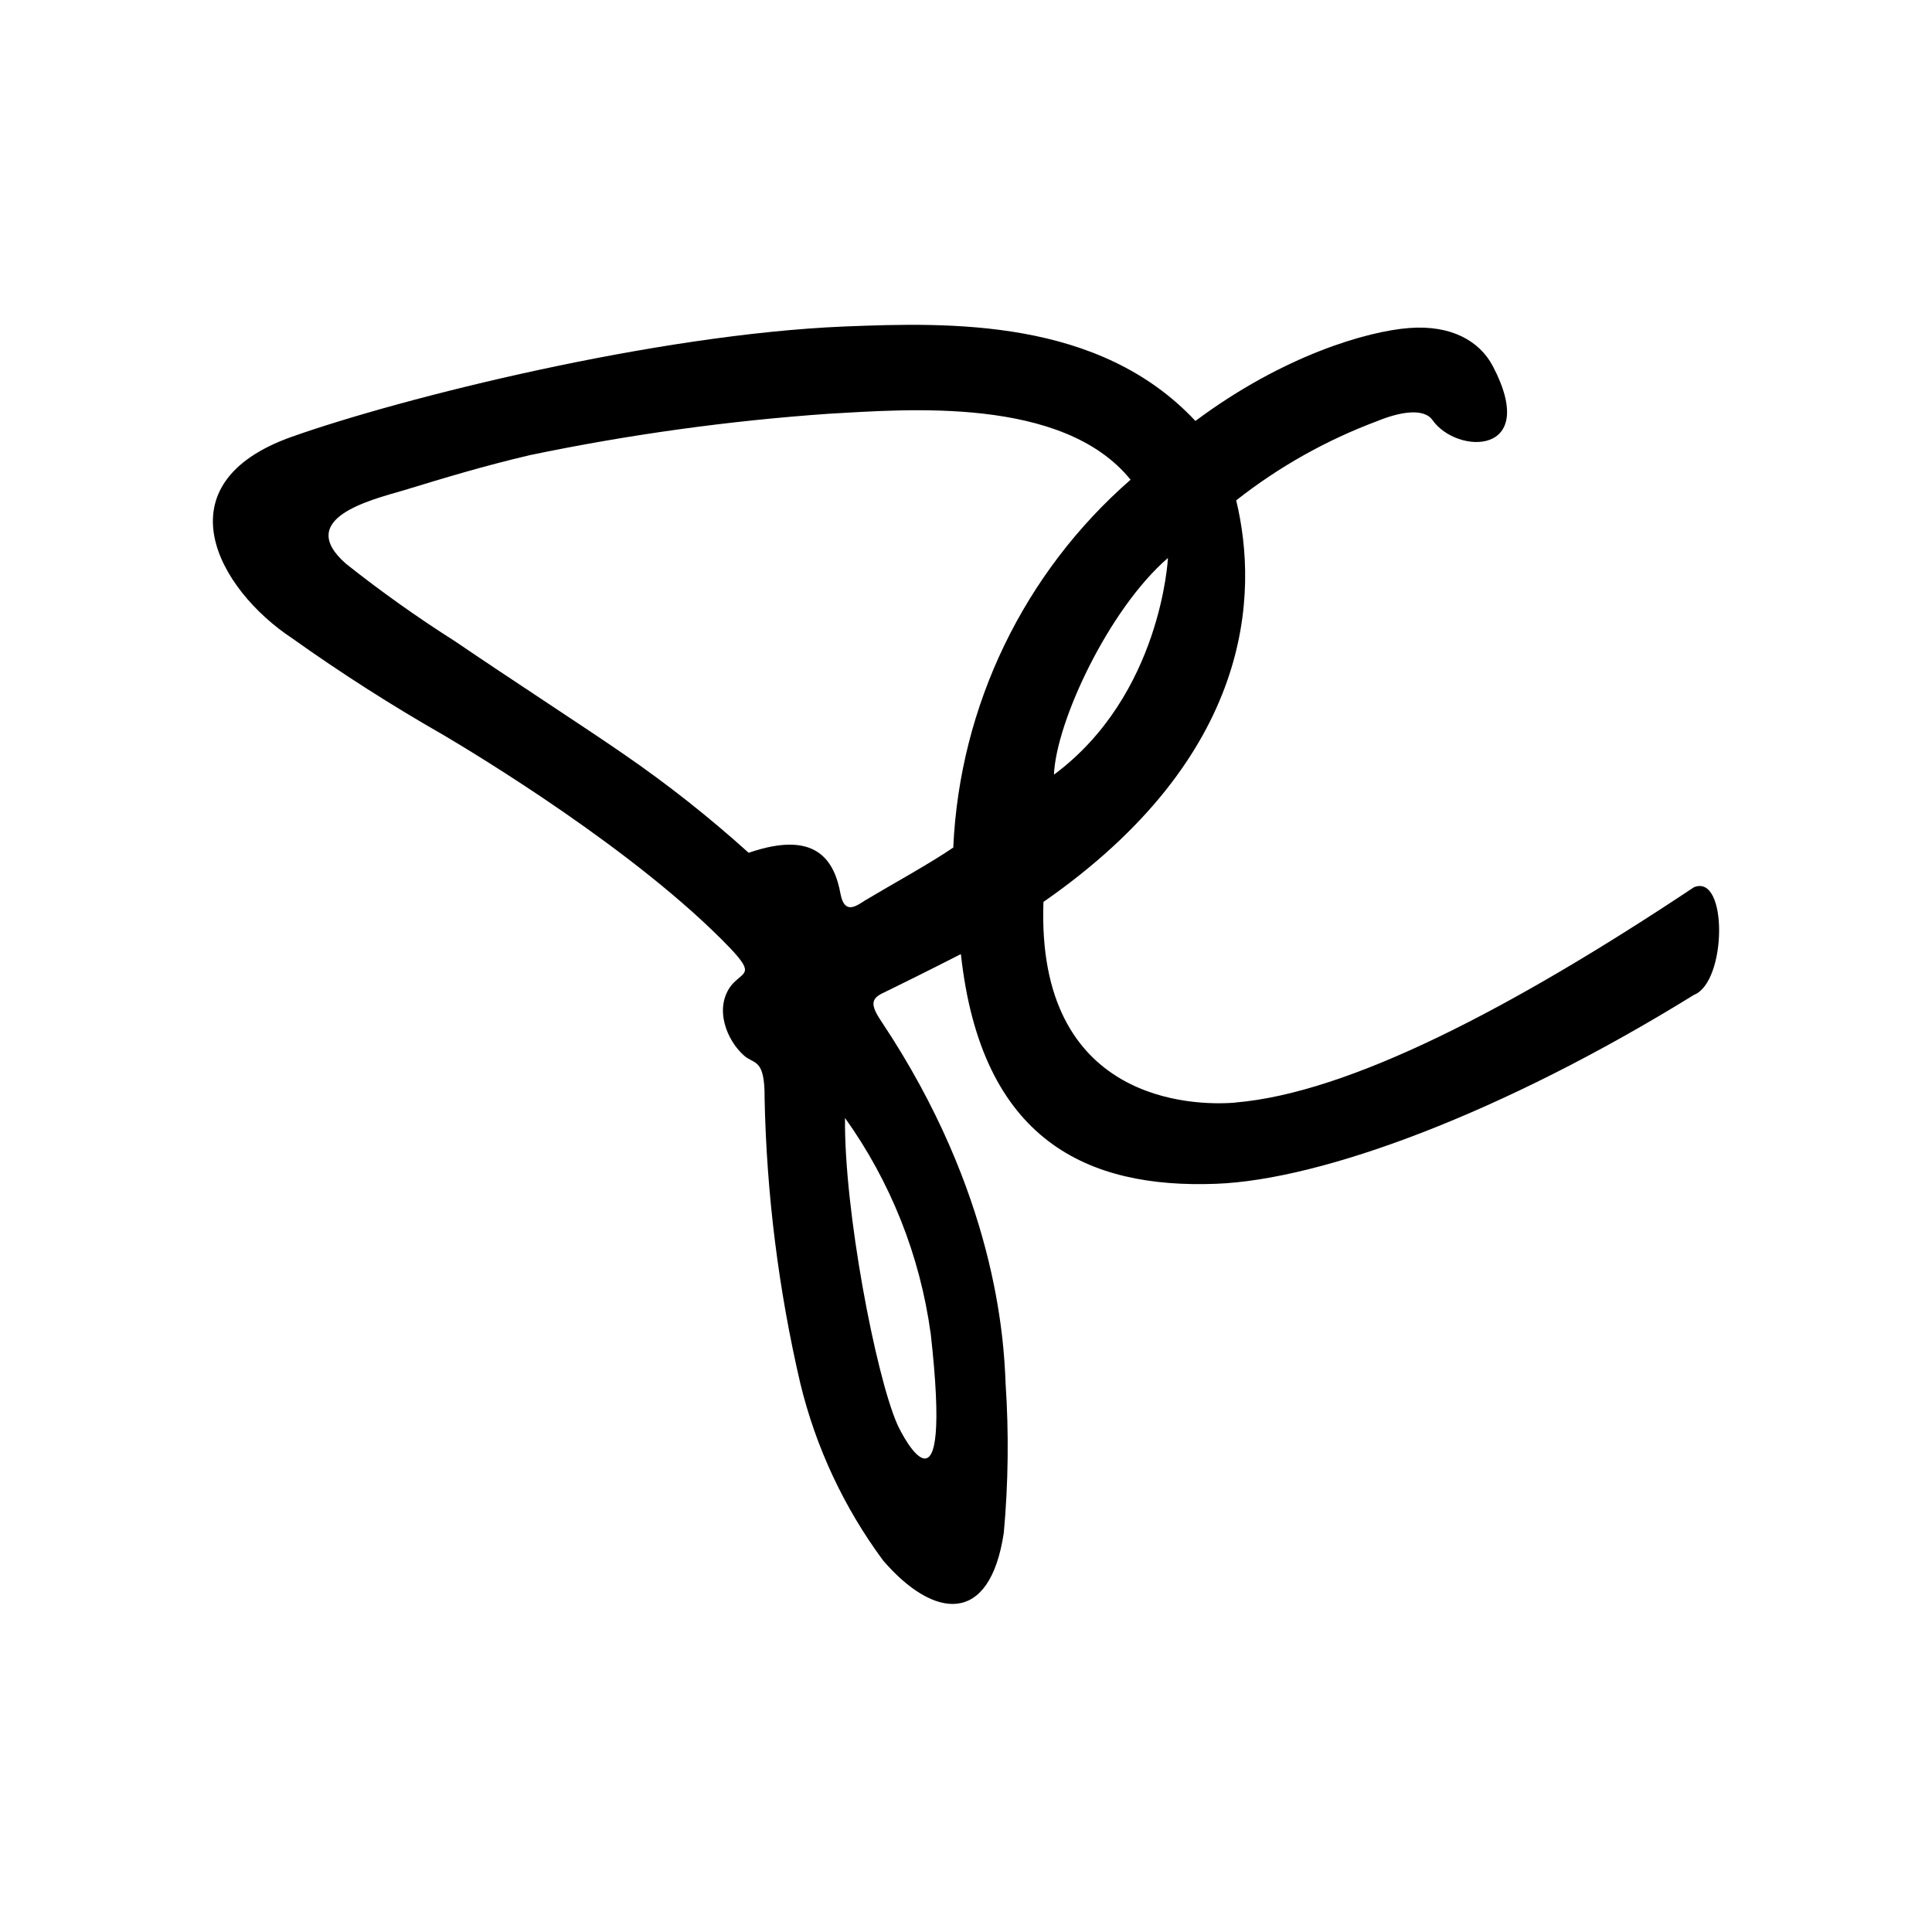
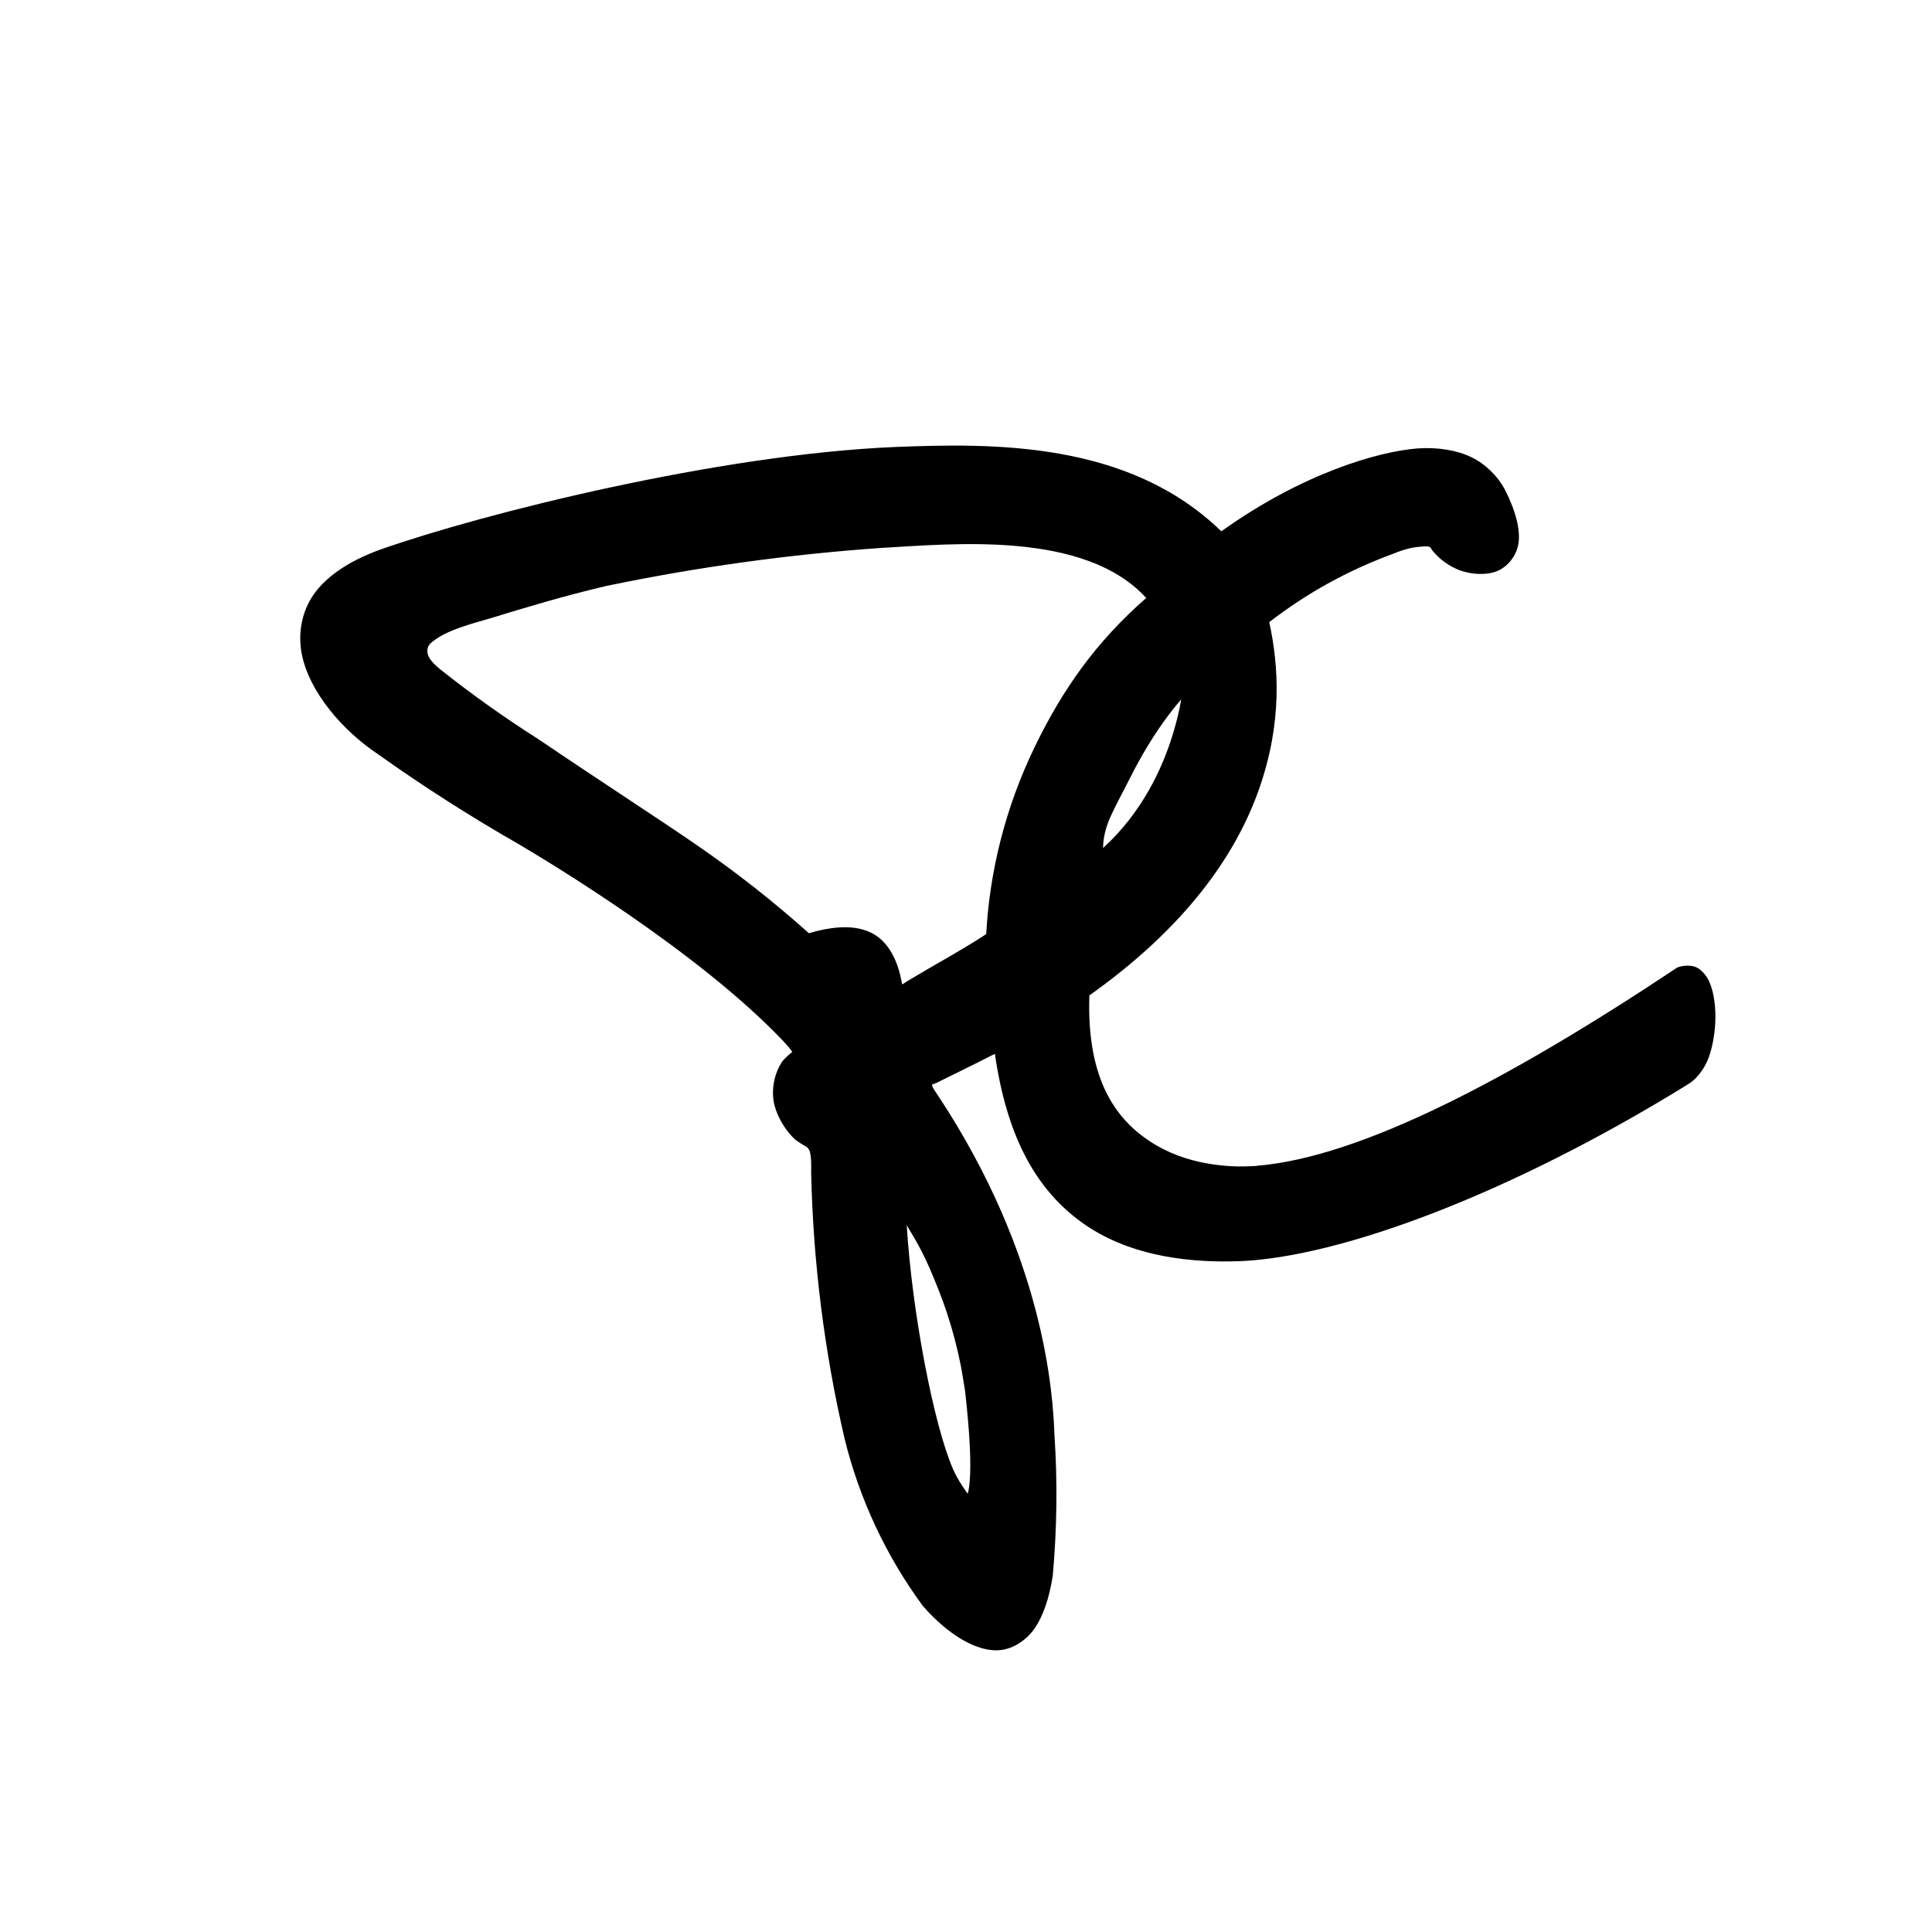
<svg xmlns="http://www.w3.org/2000/svg" width="192" height="192" viewBox="0 0 192 192" fill="#000" stroke="none">
-   <path d="M 122.738 109.579 C 118.572 109.918 102.967 109.579 103.697 89.632 C 124.563 75.121 125.091 59.013 122.851 49.725 C 127.1 46.382 131.842 43.721 136.908 41.834 C 138.96 40.991 141.452 40.475 142.358 41.746 C 144.774 45.194 153.055 45.333 148.348 36.372 C 147.014 33.855 144.182 32.282 140.042 32.597 C 135.902 32.912 127.558 35.303 118.799 41.834 C 109.234 31.603 94.397 32.031 83.926 32.446 C 65.162 33.226 40.034 39.511 29.031 43.395 C 15.801 48.065 21.663 58.564 29.031 63.43 C 33.9 66.897 38.94 70.119 44.133 73.082 C 47.141 74.87 63.3 84.56 72.575 94.238 C 75.092 96.906 73.833 96.528 72.663 97.938 C 70.913 100.253 72.273 103.425 73.921 104.884 C 74.941 105.816 76.023 105.111 75.985 109.176 C 76.183 118.708 77.372 128.193 79.534 137.479 C 81.076 143.843 83.878 149.835 87.777 155.098 C 92.811 160.925 98.374 161.592 99.758 152.317 C 100.207 147.378 100.265 142.414 99.934 137.467 C 99.77 133.012 98.965 118.589 87.626 101.562 C 86.368 99.712 86.619 99.183 87.941 98.592 C 92.081 96.566 95.492 94.816 95.492 94.816 C 97.518 113.429 108.152 118.124 120.838 117.645 C 131.371 117.255 149.317 110.636 168.345 98.869 C 171.625 97.588 171.729 86.787 168.345 88.172 C 150.211 100.241 134.039 108.622 122.776 109.566 M 116.068 55.451 C 116.068 55.451 115.426 69.055 104.741 76.984 C 104.955 71.711 110.203 60.51 116.068 55.451 M 92.484 132.445 C 94.724 152.38 89.728 142.828 89.149 141.494 C 87.009 136.573 83.876 120.238 83.976 111.101 C 88.506 117.437 91.425 124.78 92.484 132.496 M 94.762 84.207 C 92.547 85.743 88.469 87.983 85.952 89.493 C 85.122 90.022 83.939 90.94 83.536 88.864 C 82.907 85.39 81.019 82.471 74.399 84.749 C 70.475 81.205 66.322 77.926 61.966 74.932 C 58.467 72.504 50.727 67.482 45.203 63.719 C 41.471 61.351 37.867 58.789 34.405 56.043 C 29.232 51.537 36.834 49.687 40.068 48.743 C 44.196 47.485 47.908 46.352 52.653 45.232 C 62.456 43.191 72.388 41.815 82.378 41.117 C 90.068 40.689 105.622 39.342 112.355 47.674 C 101.75 56.926 95.386 70.11 94.737 84.17" />
+   <path d="M 124.936 115.866 C 124.936 115.866 123.774 115.934 123.043 115.92 C 122.303 115.906 121.487 115.852 120.582 115.72 C 118.755 115.455 116.797 114.92 114.903 113.811 C 111.063 111.563 107.965 107.509 108.26 98.924 C 117.783 92.162 122.797 85.037 125.121 78.425 C 127.465 71.754 127.075 66.16 126.138 61.825 C 129.876 58.956 133.769 56.771 138.391 55.053 C 139.294 54.679 140.226 54.401 141.04 54.339 C 141.815 54.28 142.155 54.224 142.276 54.615 C 142.965 55.538 144.1 56.344 145.189 56.717 C 146.284 57.093 147.671 57.166 148.682 56.795 C 149.72 56.415 150.739 55.308 150.917 53.913 C 151.079 52.641 150.659 50.794 149.523 48.593 C 148.814 47.304 147.634 46.113 146.199 45.424 C 144.79 44.747 142.913 44.424 140.869 44.564 C 136.934 44.873 129.395 47.057 121.374 52.803 C 112.131 43.809 98.632 44.038 88.928 44.422 C 71.447 45.159 48.025 51.009 37.787 54.619 C 34.597 55.767 32.372 57.356 31.17 59.082 C 29.935 60.856 29.614 63.034 29.984 64.963 C 30.71 68.743 34.037 72.6 37.552 74.944 C 42.08 78.165 46.778 81.168 51.605 83.924 C 54.41 85.59 69.242 94.465 77.728 103.344 C 78.288 103.935 78.581 104.293 78.745 104.565 C 78.853 104.745 78.819 104.511 78.832 104.475 C 78.819 104.511 78.497 104.651 77.766 105.445 C 76.855 106.783 76.627 108.522 76.969 109.848 C 77.312 111.173 78.179 112.478 79.027 113.256 C 79.782 113.815 80.13 113.915 80.272 114.076 C 80.502 114.339 80.652 114.754 80.611 116.482 C 80.8 125.363 81.914 134.283 83.925 142.935 C 85.387 148.925 88.068 154.661 91.731 159.621 C 94.179 162.42 97.131 164.259 99.47 163.978 C 100.694 163.831 101.985 163.038 102.836 161.806 C 103.645 160.634 104.277 158.841 104.621 156.599 C 105.039 151.985 105.102 147.267 104.794 142.646 C 104.641 138.491 103.813 124.906 93.226 108.886 C 92.691 108.115 92.609 107.929 92.632 107.786 C 92.64 107.733 92.568 107.826 93.094 107.602 C 96.937 105.721 97.597 105.371 98.87 104.726 C 100.027 112.732 102.78 117.879 107.108 121.189 C 111.456 124.515 117.212 125.55 123.195 125.335 C 133.105 124.945 149.972 118.737 167.686 107.797 L 167.669 107.807 L 167.524 107.877 C 168.515 107.396 169.395 106.256 169.824 105.053 C 170.244 103.878 170.469 102.387 170.475 101.071 C 170.482 99.745 170.257 98.343 169.806 97.434 C 169.563 96.942 169.111 96.403 168.65 96.161 C 168.171 95.909 167.386 95.914 166.782 96.111 L 166.712 96.134 L 166.606 96.204 C 149.857 107.356 135.113 115.036 124.867 115.857 M 117.741 66.682 C 117.741 66.682 117.403 77.195 109.617 84.279 C 109.692 81.973 110.537 80.804 112.423 77.08 C 113.367 75.215 114.451 73.392 115.649 71.718 C 116.248 70.882 116.853 70.113 117.488 69.392 C 118.121 68.673 119.49 67.39 119.49 67.39 M 95.9 138.157 C 96.416 142.734 96.511 145.544 96.366 147.233 C 96.297 148.034 96.203 148.433 96.074 148.693 C 96.032 148.779 96.086 148.712 96.085 148.712 C 96.122 148.686 96.351 148.623 96.389 148.625 C 96.262 148.618 96.079 148.341 95.638 147.68 C 95.197 147.018 94.846 146.313 94.723 146.028 C 92.773 141.575 90.626 130.278 90.111 121.762 C 91.323 123.777 91.929 124.802 93.23 128.074 C 93.881 129.71 94.423 131.356 94.872 133.061 C 95.097 133.914 95.292 134.759 95.465 135.626 C 95.638 136.493 95.913 138.289 95.913 138.289 M 98.433 92.543 C 96.426 93.938 92.654 96.01 90.308 97.418 C 89.9 97.678 89.657 97.865 89.497 97.878 C 89.47 97.88 89.738 97.968 89.744 97.975 C 89.682 97.907 89.647 97.859 89.589 97.488 C 89.269 95.789 88.517 93.904 86.993 92.931 C 85.517 91.99 83.368 91.861 80.388 92.743 C 76.851 89.584 73.255 86.743 69.195 83.95 C 65.942 81.695 58.745 77.023 53.636 73.545 C 50.202 71.364 46.941 69.052 43.756 66.525 C 42.674 65.629 42.452 65.141 42.475 64.627 C 42.495 64.167 42.713 63.935 43.369 63.482 C 44.763 62.521 47.123 61.914 48.636 61.473 C 52.461 60.308 55.86 59.269 60.218 58.24 C 69.259 56.358 78.38 55.094 87.597 54.451 C 94.735 54.054 107.788 52.715 113.91 59.426 C 108.929 63.786 105.601 68.483 102.782 74.323 C 101.372 77.244 100.237 80.354 99.434 83.513 C 99.033 85.092 98.705 86.72 98.463 88.343 C 98.342 89.154 98.24 89.982 98.16 90.801 C 98.08 91.621 97.986 93.233 97.986 93.233" />
</svg>
